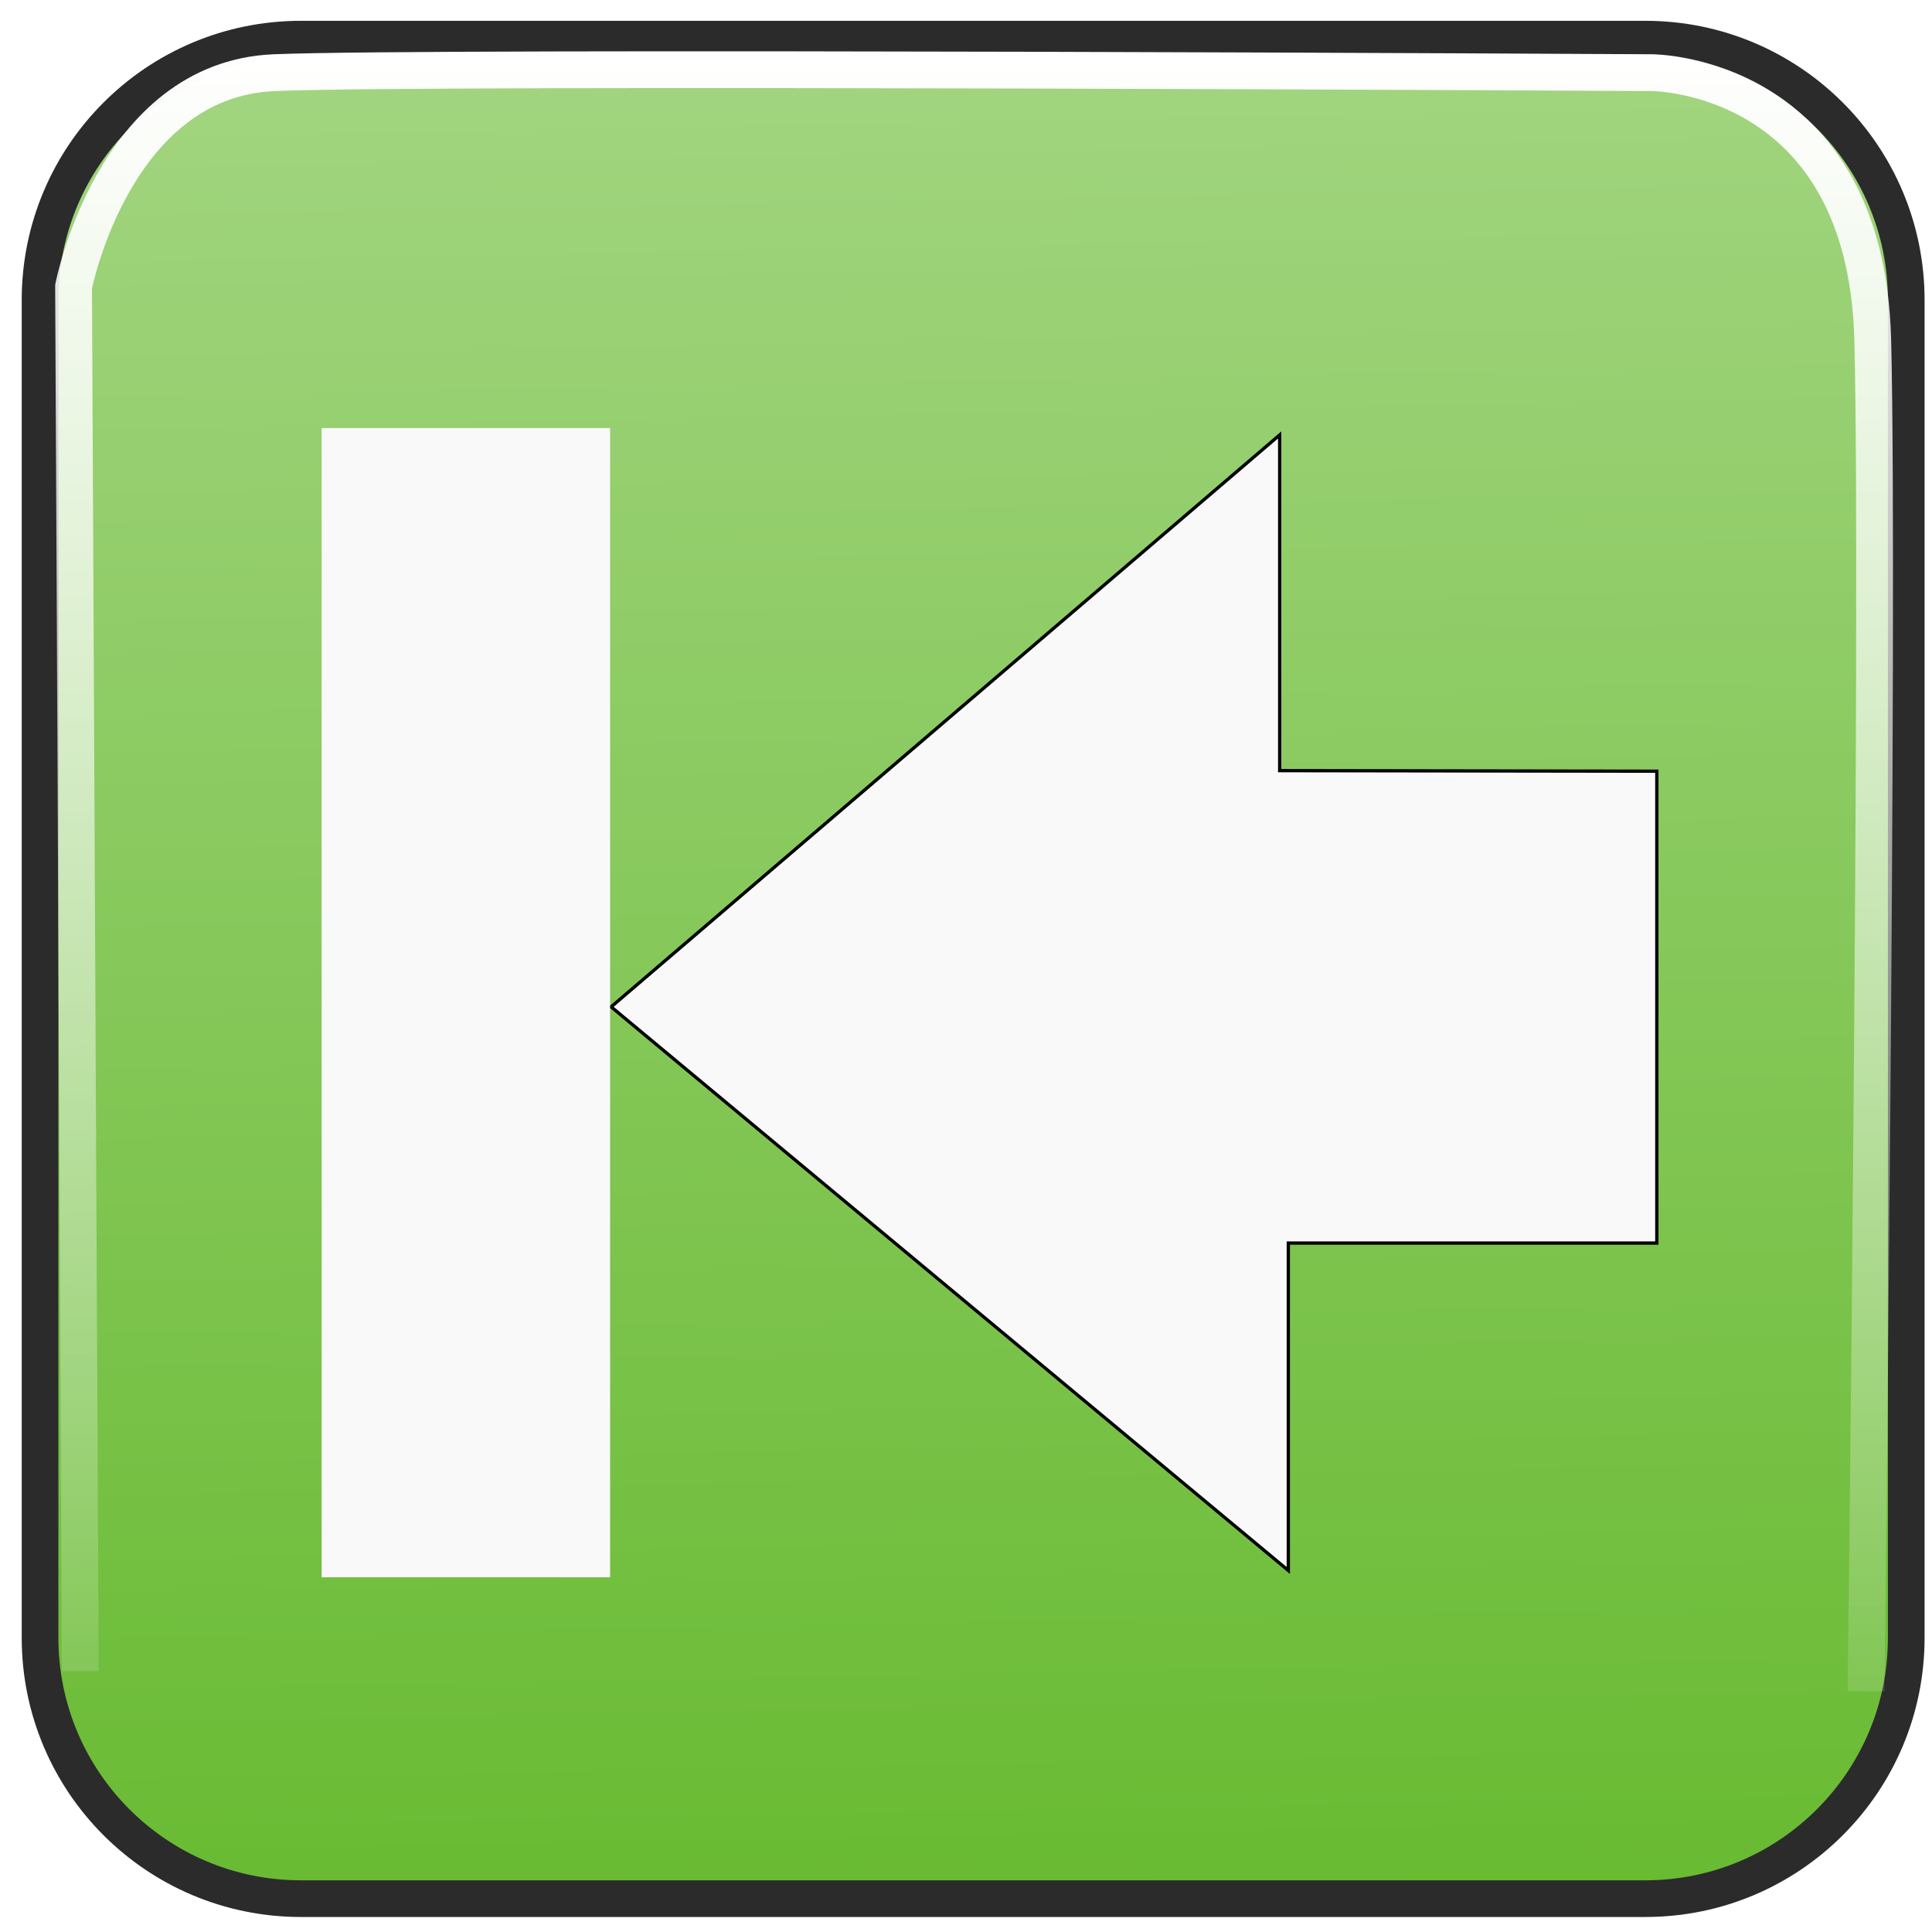
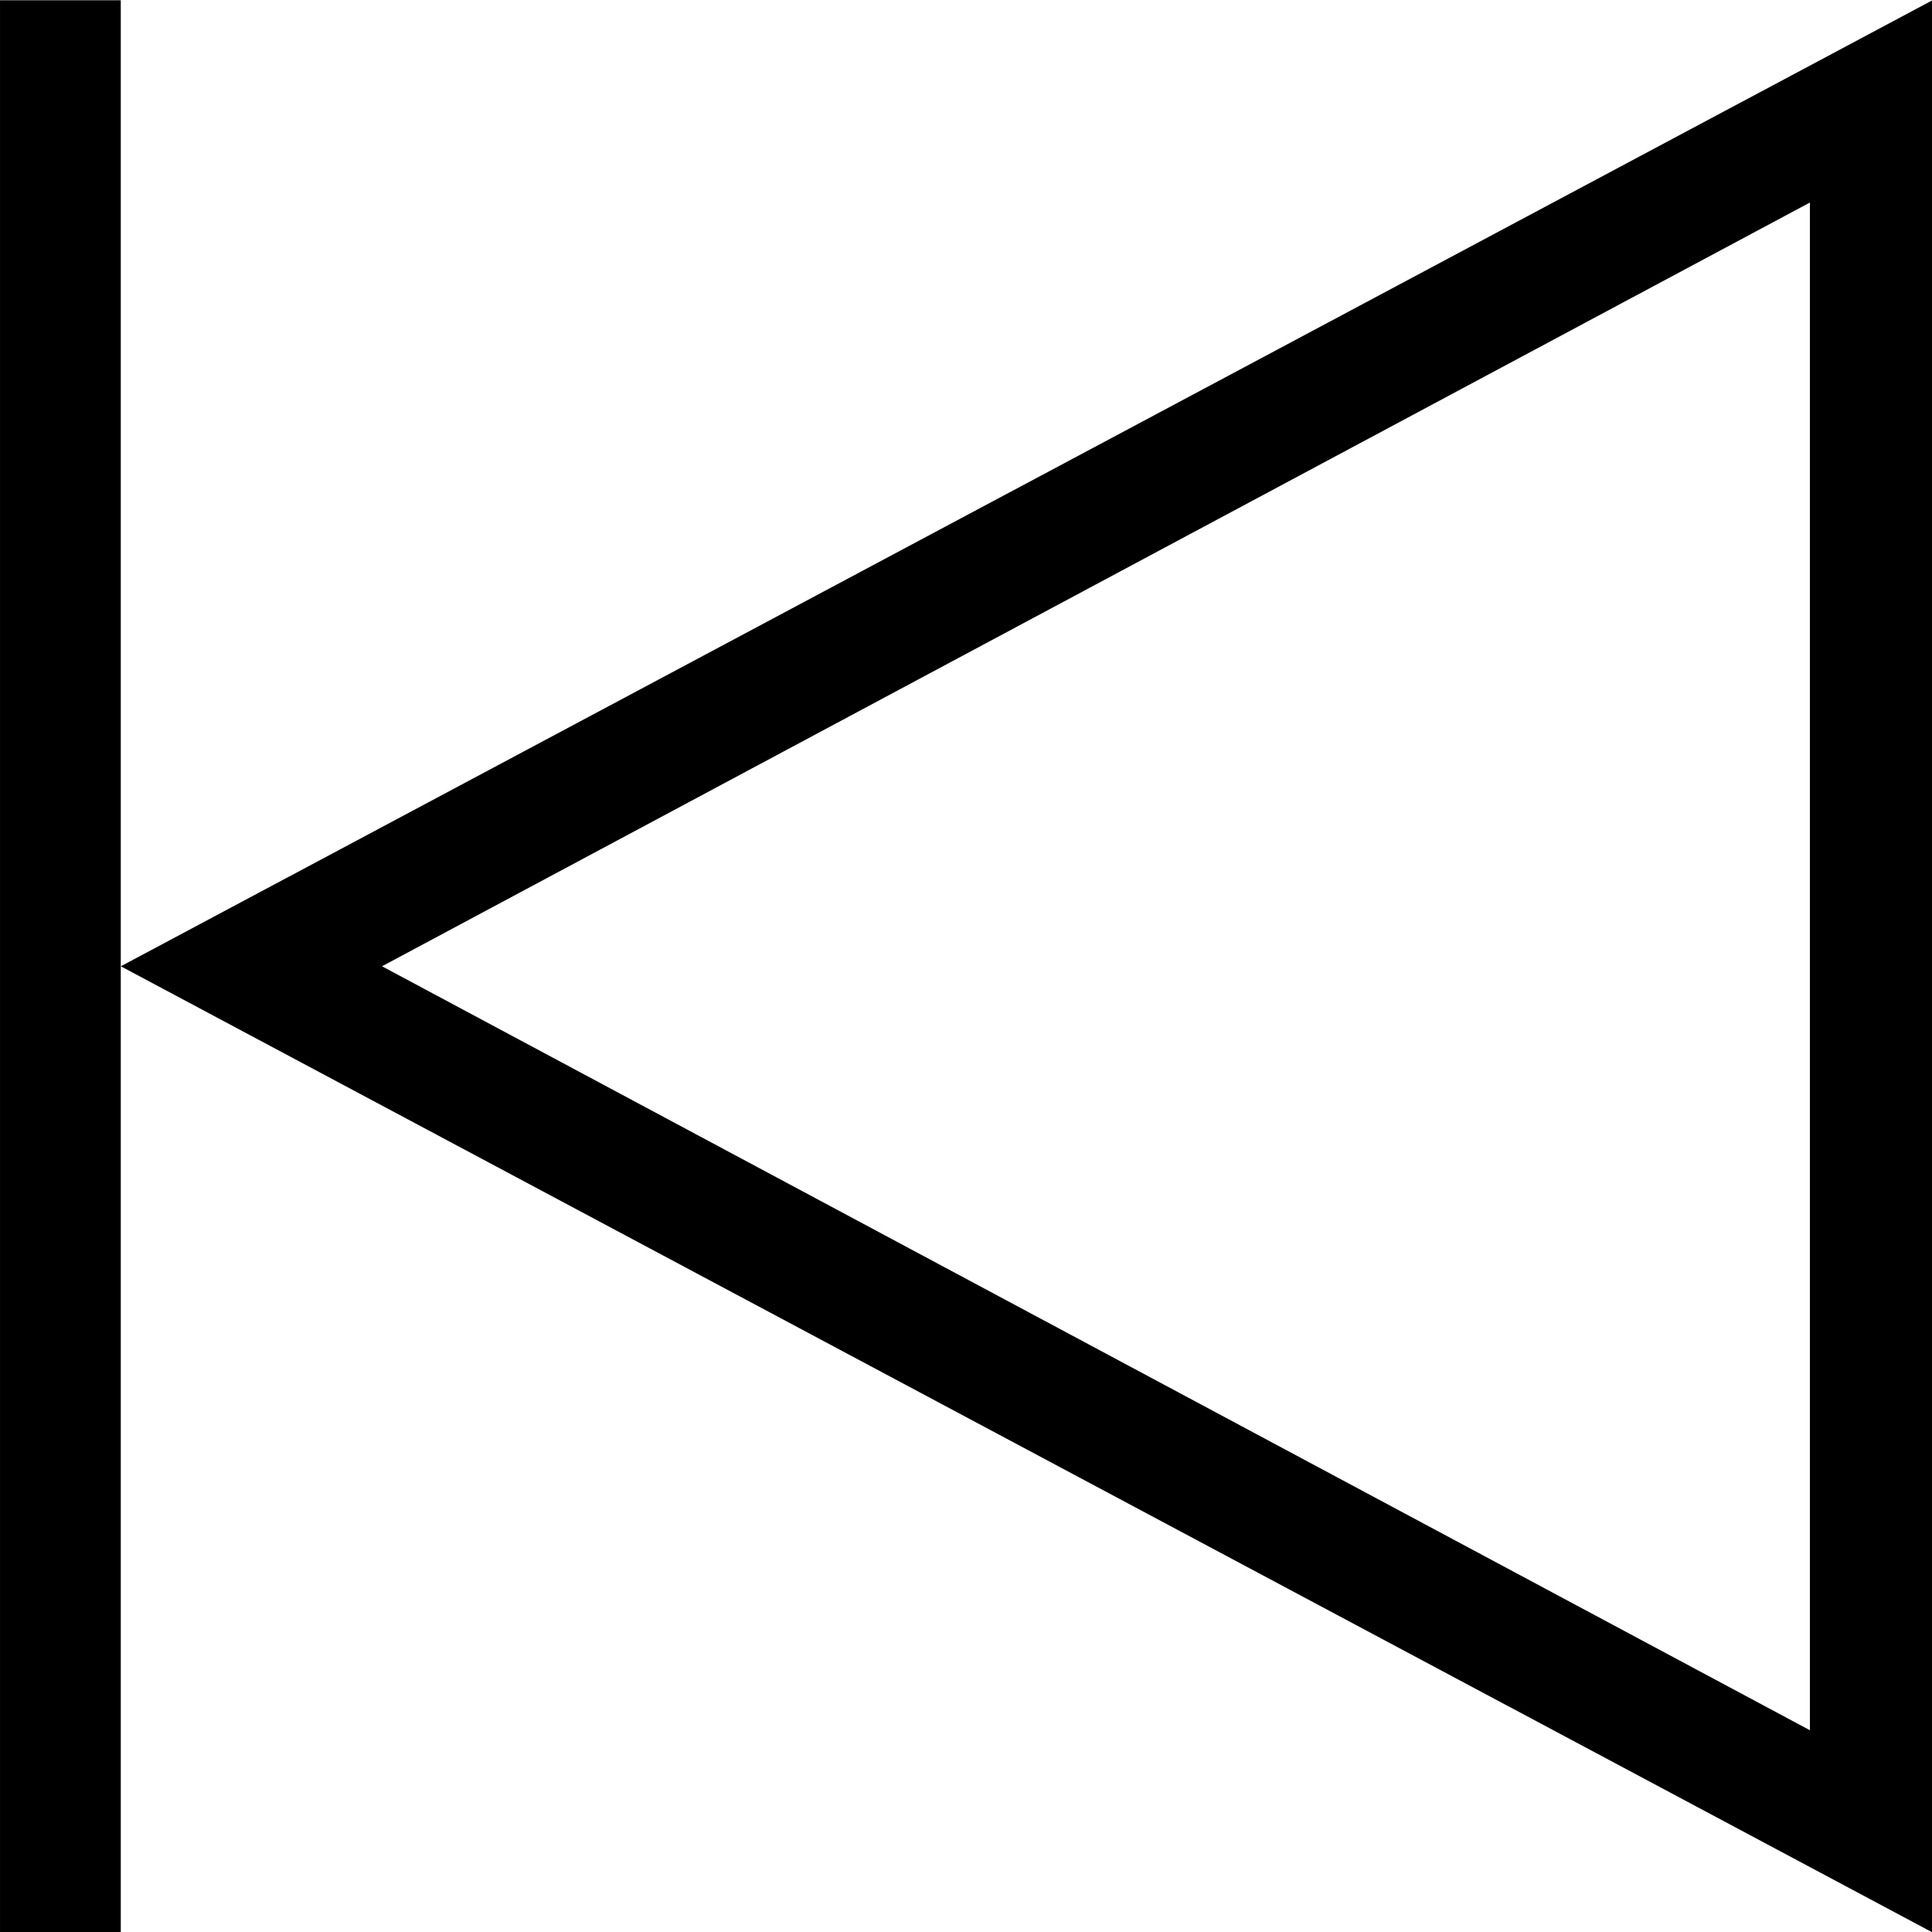
- <svg xmlns="http://www.w3.org/2000/svg" xmlns:xlink="http://www.w3.org/1999/xlink" width="52.509" height="52.52" viewBox="0 0 52.509 52.52" id="svg5160" version="1.0">
-   <defs id="defs5162">
-     <linearGradient id="linearGradient13960">
-       <stop style="stop-color:white;stop-opacity:1;" offset="0" id="stop13962" />
-       <stop style="stop-color:white;stop-opacity:0;" offset="1" id="stop13964" />
-     </linearGradient>
-     <linearGradient id="linearGradient13950">
-       <stop style="stop-color:#4a0;stop-opacity:1;" offset="0" id="stop13952" />
-       <stop style="stop-color:white;stop-opacity:1;" offset="1" id="stop13954" />
-     </linearGradient>
-     <linearGradient xlink:href="#linearGradient13950" id="linearGradient13956" x1="46.592" y1="89.585" x2="43.592" y2="-74.733" gradientUnits="userSpaceOnUse" />
-     <linearGradient xlink:href="#linearGradient13960" id="linearGradient13966" x1="26.48" y1="1.394" x2="26.48" y2="52.843" gradientUnits="userSpaceOnUse" />
-   </defs>
-   <g id="layer1" transform="translate(-3.819132,-6.155729)">
-     <g style="display:inline" id="layer4" transform="translate(-392.7904,328.2799)" />
-     <g id="g3039" transform="translate(-840.833,182.2722)" />
-     <g id="g3041" transform="translate(-840.833,182.2722)">
-       <path style="opacity:1;fill:#71c000;fill-opacity:1;stroke:#71c000;stroke-width:3.379;stroke-linejoin:bevel;stroke-miterlimit:4;stroke-dasharray:none;stroke-opacity:1" d="" id="path3043" />
-       <path style="opacity:1;fill:#71c000;fill-opacity:1;stroke:#71c000;stroke-width:3.379;stroke-linejoin:bevel;stroke-miterlimit:4;stroke-dasharray:none;stroke-opacity:1" d="" id="path3045" />
-       <path style="opacity:1;fill:#71c000;fill-opacity:1;stroke:#71c000;stroke-width:3.379;stroke-linejoin:bevel;stroke-miterlimit:4;stroke-dasharray:none;stroke-opacity:1" d="" id="path3047" />
+ <svg xmlns="http://www.w3.org/2000/svg" width="256" height="256" version="1.1" viewBox="0 0 67.733 67.733">
+   <style>.gui_icon_class {
+     stroke-linejoin:miter;
+     font-size:medium;
+     baseline-shift:baseline;
+     color-rendering:auto;
+     text-decoration-color:#000000;
+     color:#000000;
+     font-variant-numeric:normal;
+     letter-spacing:normal;
+     shape-rendering:auto;
+     word-spacing:normal;
+     stroke:none;
+     text-decoration-line:none;
+     text-rendering:auto;
+     stroke-width:16;
+     font-style:normal;
+     fill:#000000;
+     solid-opacity:1;
+     line-height:normal;
+     fill-rule:evenodd;
+     font-variant-position:normal;
+     mix-blend-mode:normal;
+     fill-opacity:1;
+     direction:ltr;
+     solid-color:#000000;
+     color-interpolation-filters:linearRGB;
+     font-stretch:normal;
+     stroke-miterlimit:4;
+     font-feature-settings:normal;
+     font-weight:normal;
+     opacity:1;
+     shape-padding:0;
+     vector-effect:none;
+     font-variant-alternates:normal;
+     font-variant:normal;
+     visibility:visible;
+     text-indent:0;
+     font-variant-ligatures:normal;
+     clip-rule:nonzero;
+     dominant-baseline:auto;
+     font-variant-caps:normal;
+     image-rendering:auto;
+     white-space:normal;
+     overflow:visible;
+     font-family:sans-serif;
+     text-decoration-style:solid;
+     text-align:start;
+     text-orientation:mixed;
+     writing-mode:lr-tb;
+     stroke-opacity:1;
+     isolation:auto;
+     stroke-dashoffset:0;
+     text-anchor:start;
+     text-decoration:none;
+     stroke-linecap:butt;
+     stroke-dasharray:none;
+     enable-background:accumulate;
+     text-transform:none;
+     display:inline;
+     color-interpolation:sRGB;
+ }</style>
+   <g transform="translate(0 -229.27)">
+     <g transform="matrix(2.0878 0 0 2.2337 41.673 -337.41)">
+       <path class="gui_icon_class" transform="matrix(.12673 0 0 .11845 -19.96 253.7)" d="m0 0v256h16v-256h-16zm256 0.023-239.99 127.98 239.99 127.99v-255.97zm-16.184 26.777v202.43l-189.2-101.23 189.2-101.2z" />
    </g>
-     <g id="g3049" transform="translate(-840.833,182.2722)" />
-     <g id="g3089" transform="translate(-840.833,182.2722)" />
-     <g id="g4774" transform="translate(-1426.607,-26.2895)" />
-     <g id="layer2" transform="translate(-1426.607,-26.2895)">
-       <path style="opacity:1;fill:#71c000;fill-opacity:1;stroke:#71c000;stroke-width:3.379;stroke-linejoin:bevel;stroke-miterlimit:4;stroke-dasharray:none;stroke-opacity:1" d="" id="path3422" />
-       <path style="opacity:1;fill:#71c000;fill-opacity:1;stroke:#71c000;stroke-width:3.379;stroke-linejoin:bevel;stroke-miterlimit:4;stroke-dasharray:none;stroke-opacity:1" d="" id="path3426" />
-       <path style="opacity:1;fill:#71c000;fill-opacity:1;stroke:#71c000;stroke-width:3.379;stroke-linejoin:bevel;stroke-miterlimit:4;stroke-dasharray:none;stroke-opacity:1" d="" id="path3428" />
-     </g>
-     <g id="g5777" transform="translate(-1426.607,-26.2895)" />
-     <g id="layer5" transform="translate(-1426.607,-26.2895)" />
-     <rect style="opacity:1;color:black;fill:url(#linearGradient13956);fill-opacity:1.0;fill-rule:evenodd;stroke:#2b2b2b;stroke-width:0.997;stroke-linecap:butt;stroke-linejoin:miter;marker:none;marker-start:none;marker-mid:none;marker-end:none;stroke-miterlimit:4;stroke-dasharray:none;stroke-dashoffset:0;stroke-opacity:1;visibility:visible;display:inline;overflow:visible" id="rect13948" width="50.731" height="50.549" x="4.908" y="7.22" ry="7.091" />
-     <g id="g3192" style="display:inline" transform="translate(-996.7028,556.527)" />
-     <path style="opacity:1;color:black;fill:none;fill-opacity:1;fill-rule:evenodd;stroke:url(#linearGradient13966);stroke-width:1;stroke-linecap:butt;stroke-linejoin:miter;marker:none;marker-start:none;marker-mid:none;marker-end:none;stroke-miterlimit:4;stroke-dasharray:none;stroke-dashoffset:0;stroke-opacity:1;visibility:visible;display:inline;overflow:visible" d="M 2.182,45.429 L 2,7.793 C 2,7.793 3.091,2.157 7.455,1.975 C 11.818,1.793 44.909,1.975 44.909,1.975 C 44.909,1.975 50.727,1.975 50.909,9.247 C 51.091,16.52 50.727,45.975 50.727,45.975" id="path13958" transform="translate(3.819132,6.155729)" />
-     <path style="color:#000000;fill:#f9f9f9;fill-opacity:1;fill-rule:evenodd;stroke:#000000;stroke-width:0.089;stroke-linecap:butt;stroke-linejoin:miter;stroke-miterlimit:4;stroke-opacity:1;stroke-dasharray:none;stroke-dashoffset:0;marker:none;visibility:visible;display:inline;overflow:visible" d="m 48.859,27.12 0,12.828 -10.018,1e-6 0,8.9 -18.408,-15.322 18.173,-15.547 1e-6,9.126 z" id="path13723" />
-     <rect style="fill:#f9f9f9;fill-opacity:1;stroke:none" id="rect3475" width="7.842" height="31.241" x="12.562" y="17.792" />
  </g>
</svg>
